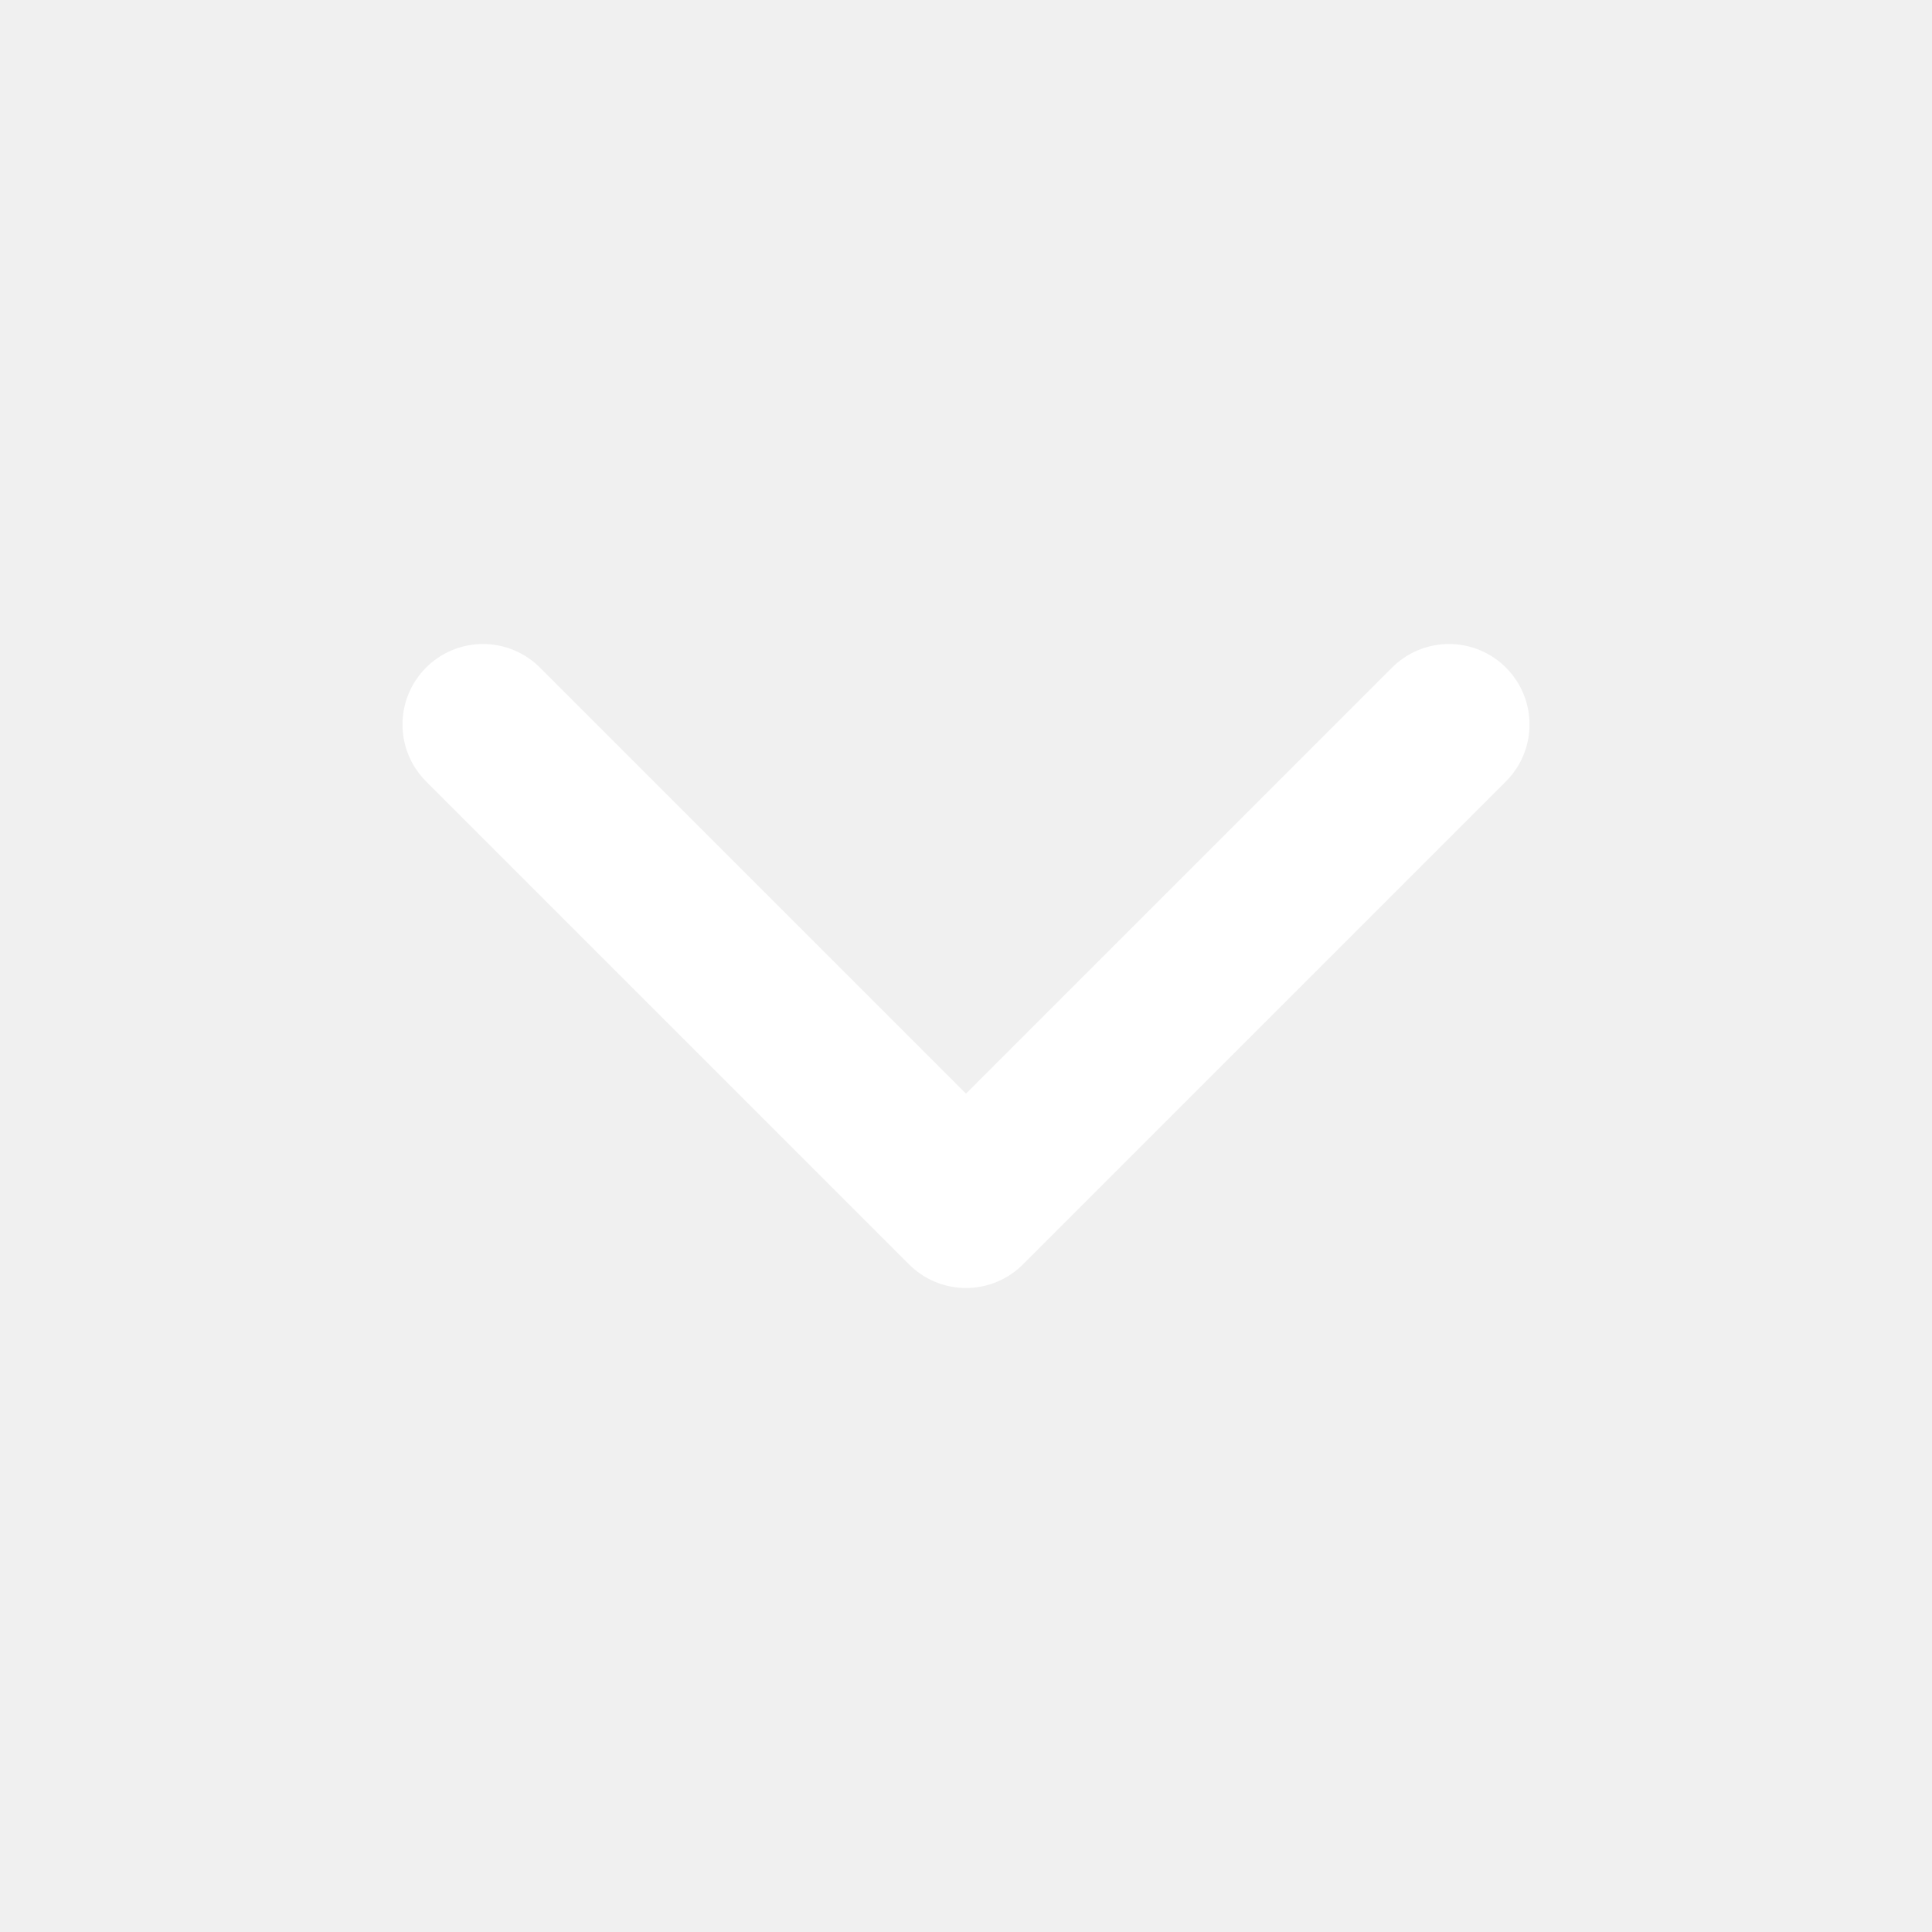
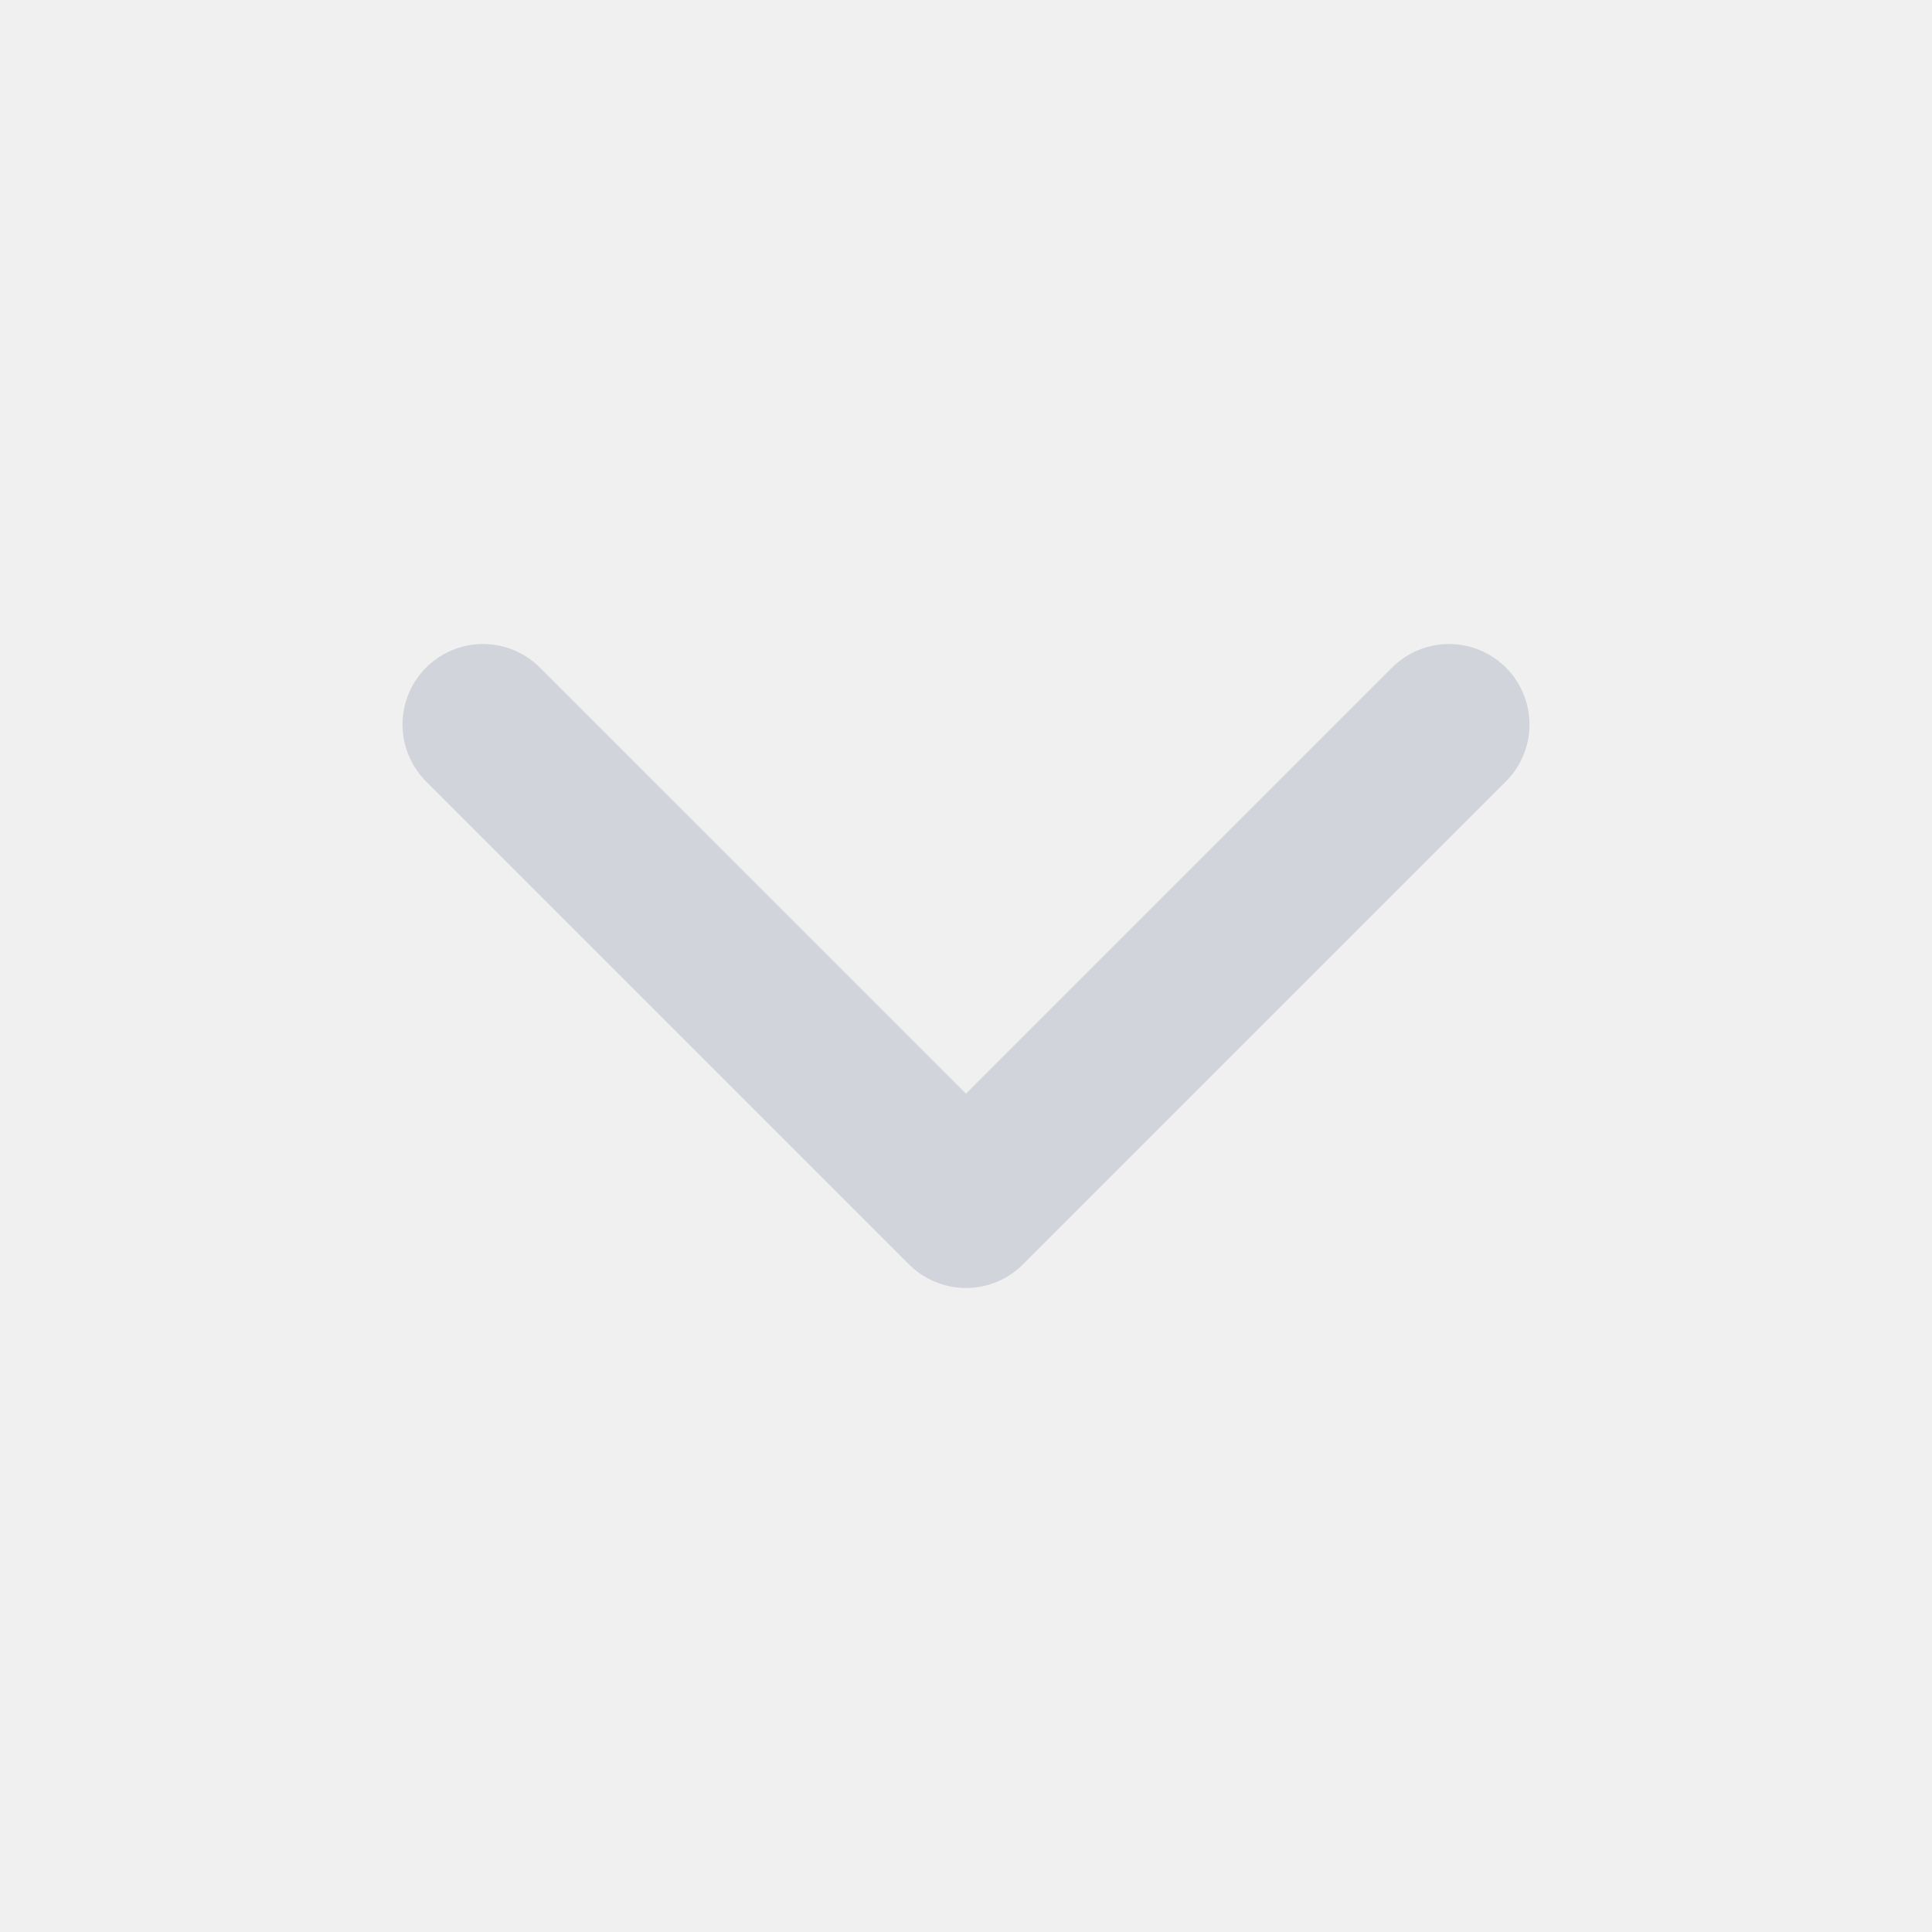
- <svg xmlns="http://www.w3.org/2000/svg" width="24" height="24" viewBox="0 0 24 24" fill="none" stroke="white" stroke-width="2" stroke-linecap="round" stroke-linejoin="round" class="icon icon-tabler icons-tabler-outline icon-tabler-chevron-down">
+ <svg xmlns="http://www.w3.org/2000/svg" width="24" height="24" viewBox="0 0 24 24" fill="none" stroke="#d1d5db" stroke-width="2" stroke-linecap="round" stroke-linejoin="round" class="icon icon-tabler icons-tabler-outline icon-tabler-chevron-down">
  <path stroke="none" d="M0 0h24v24H0z" fill="none" />
  <path d="M6 9l6 6l6 -6" />
</svg>
